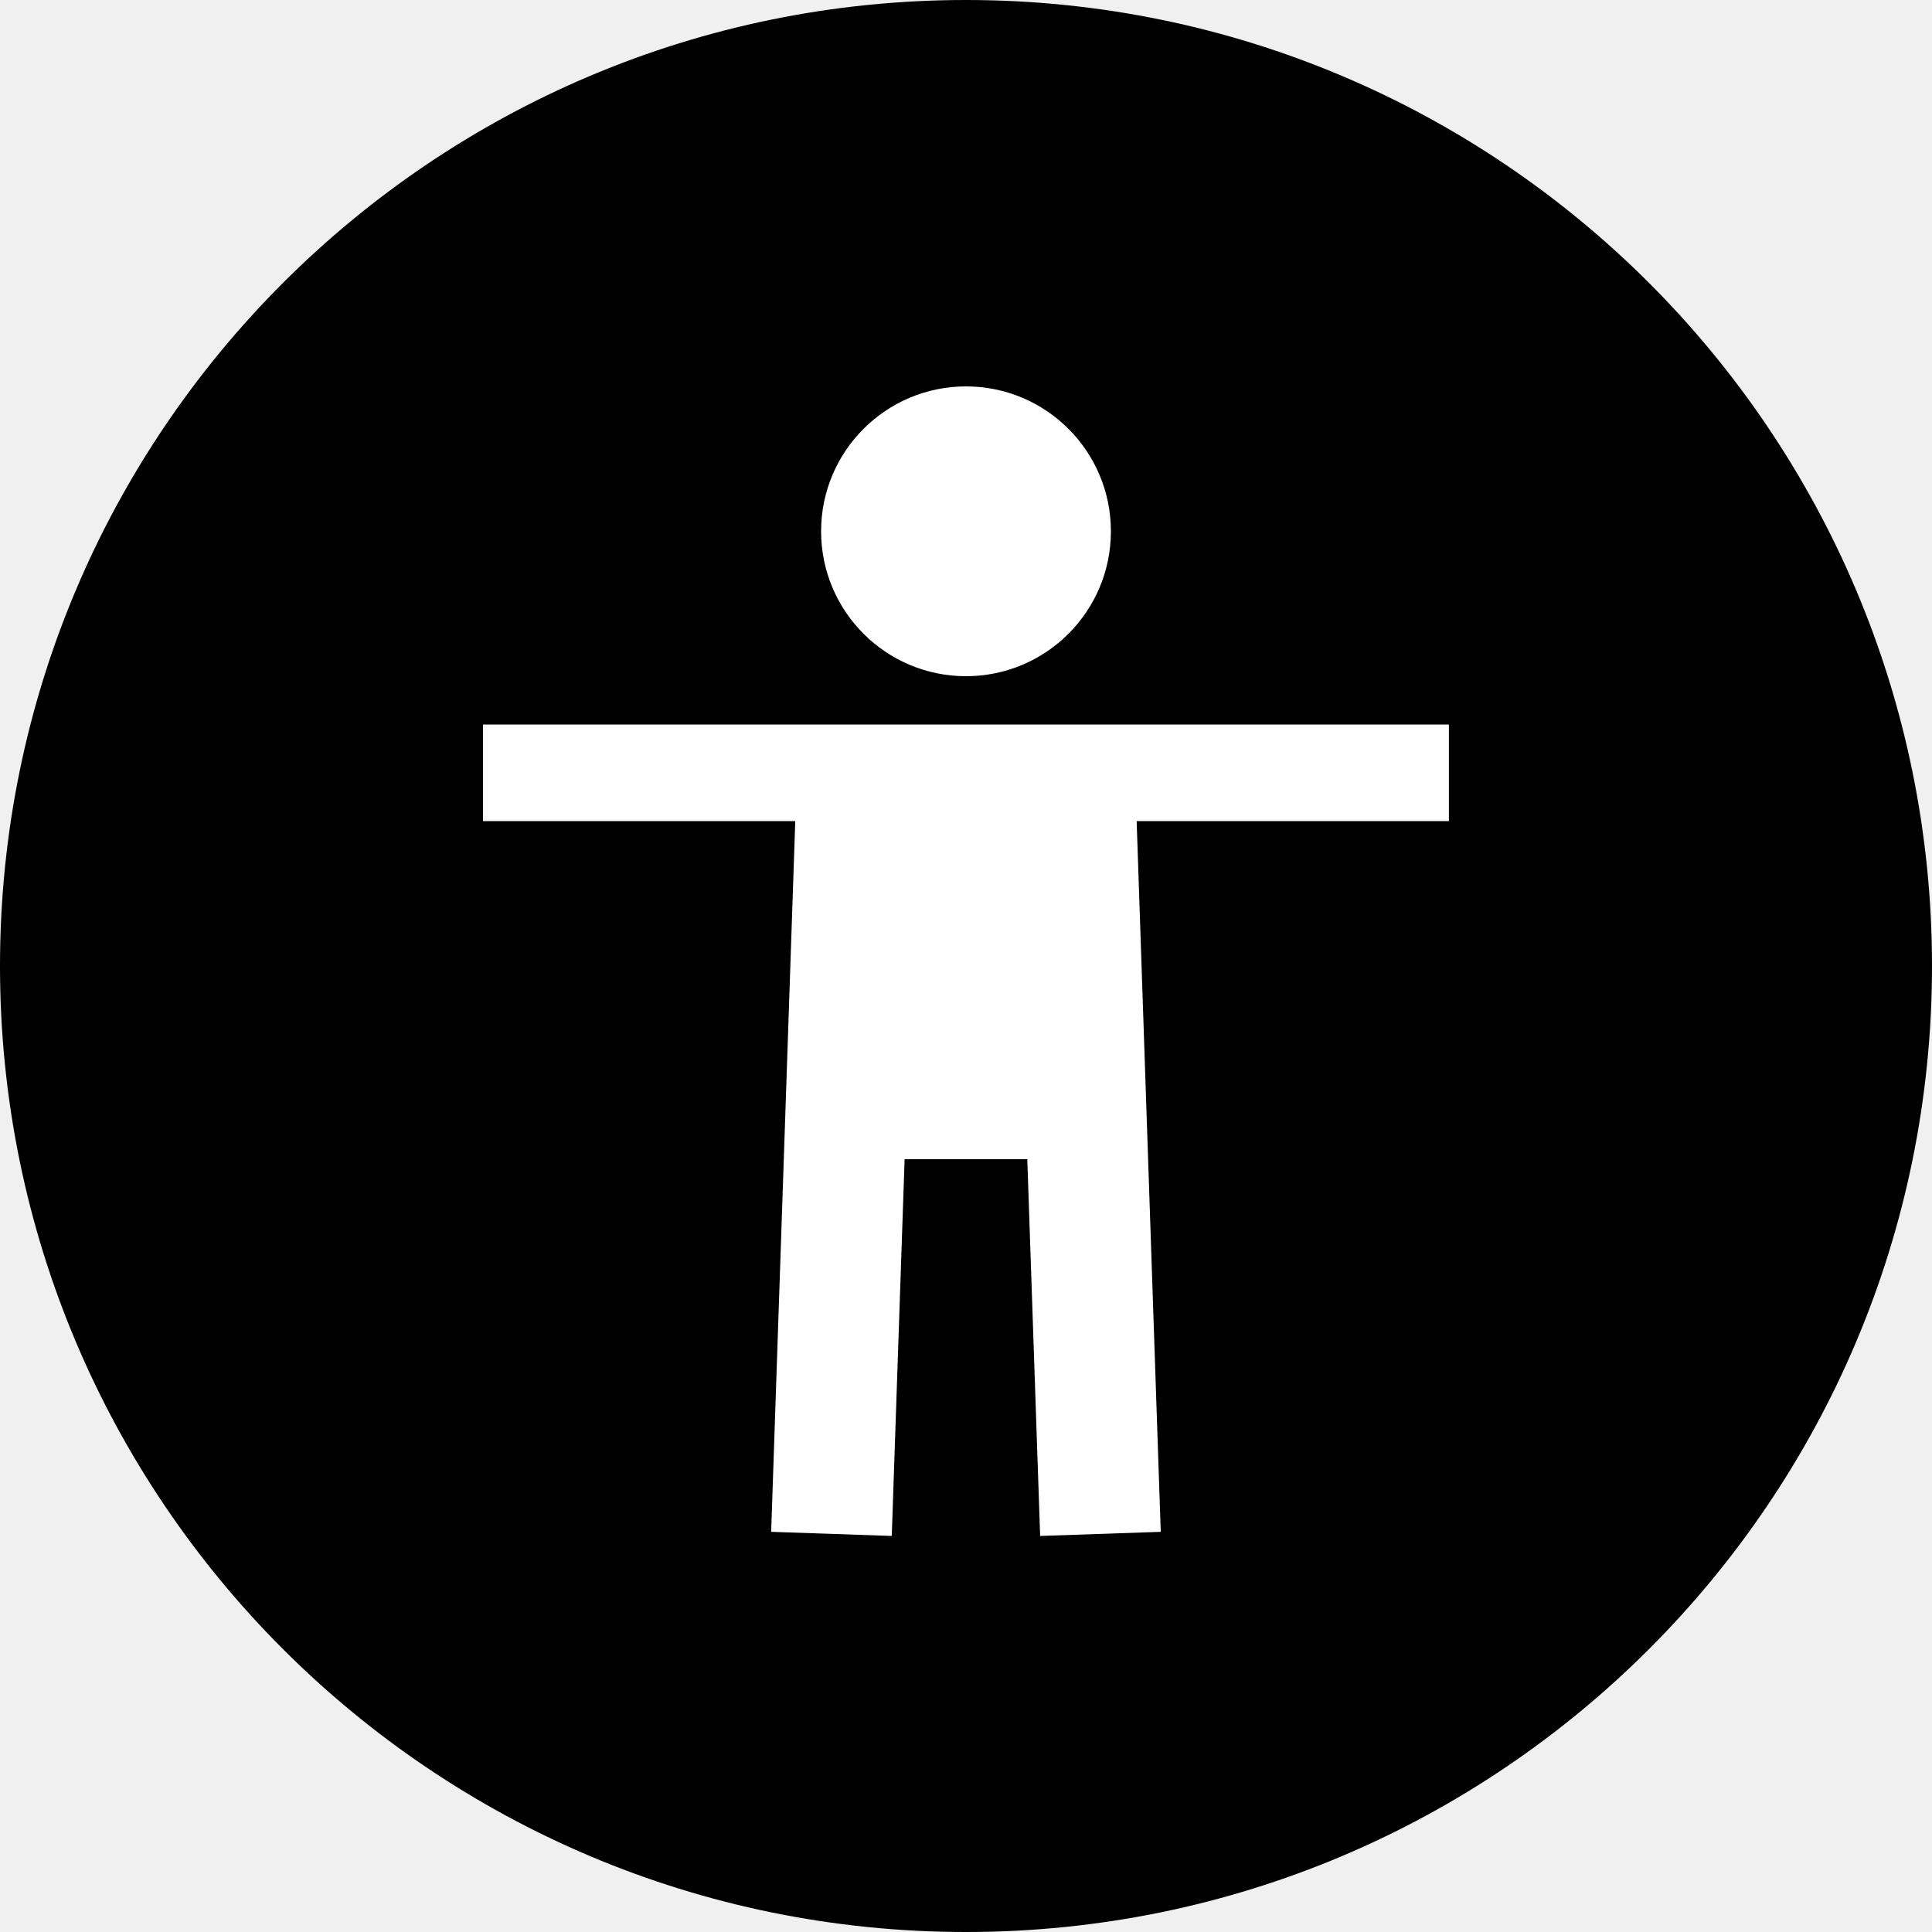
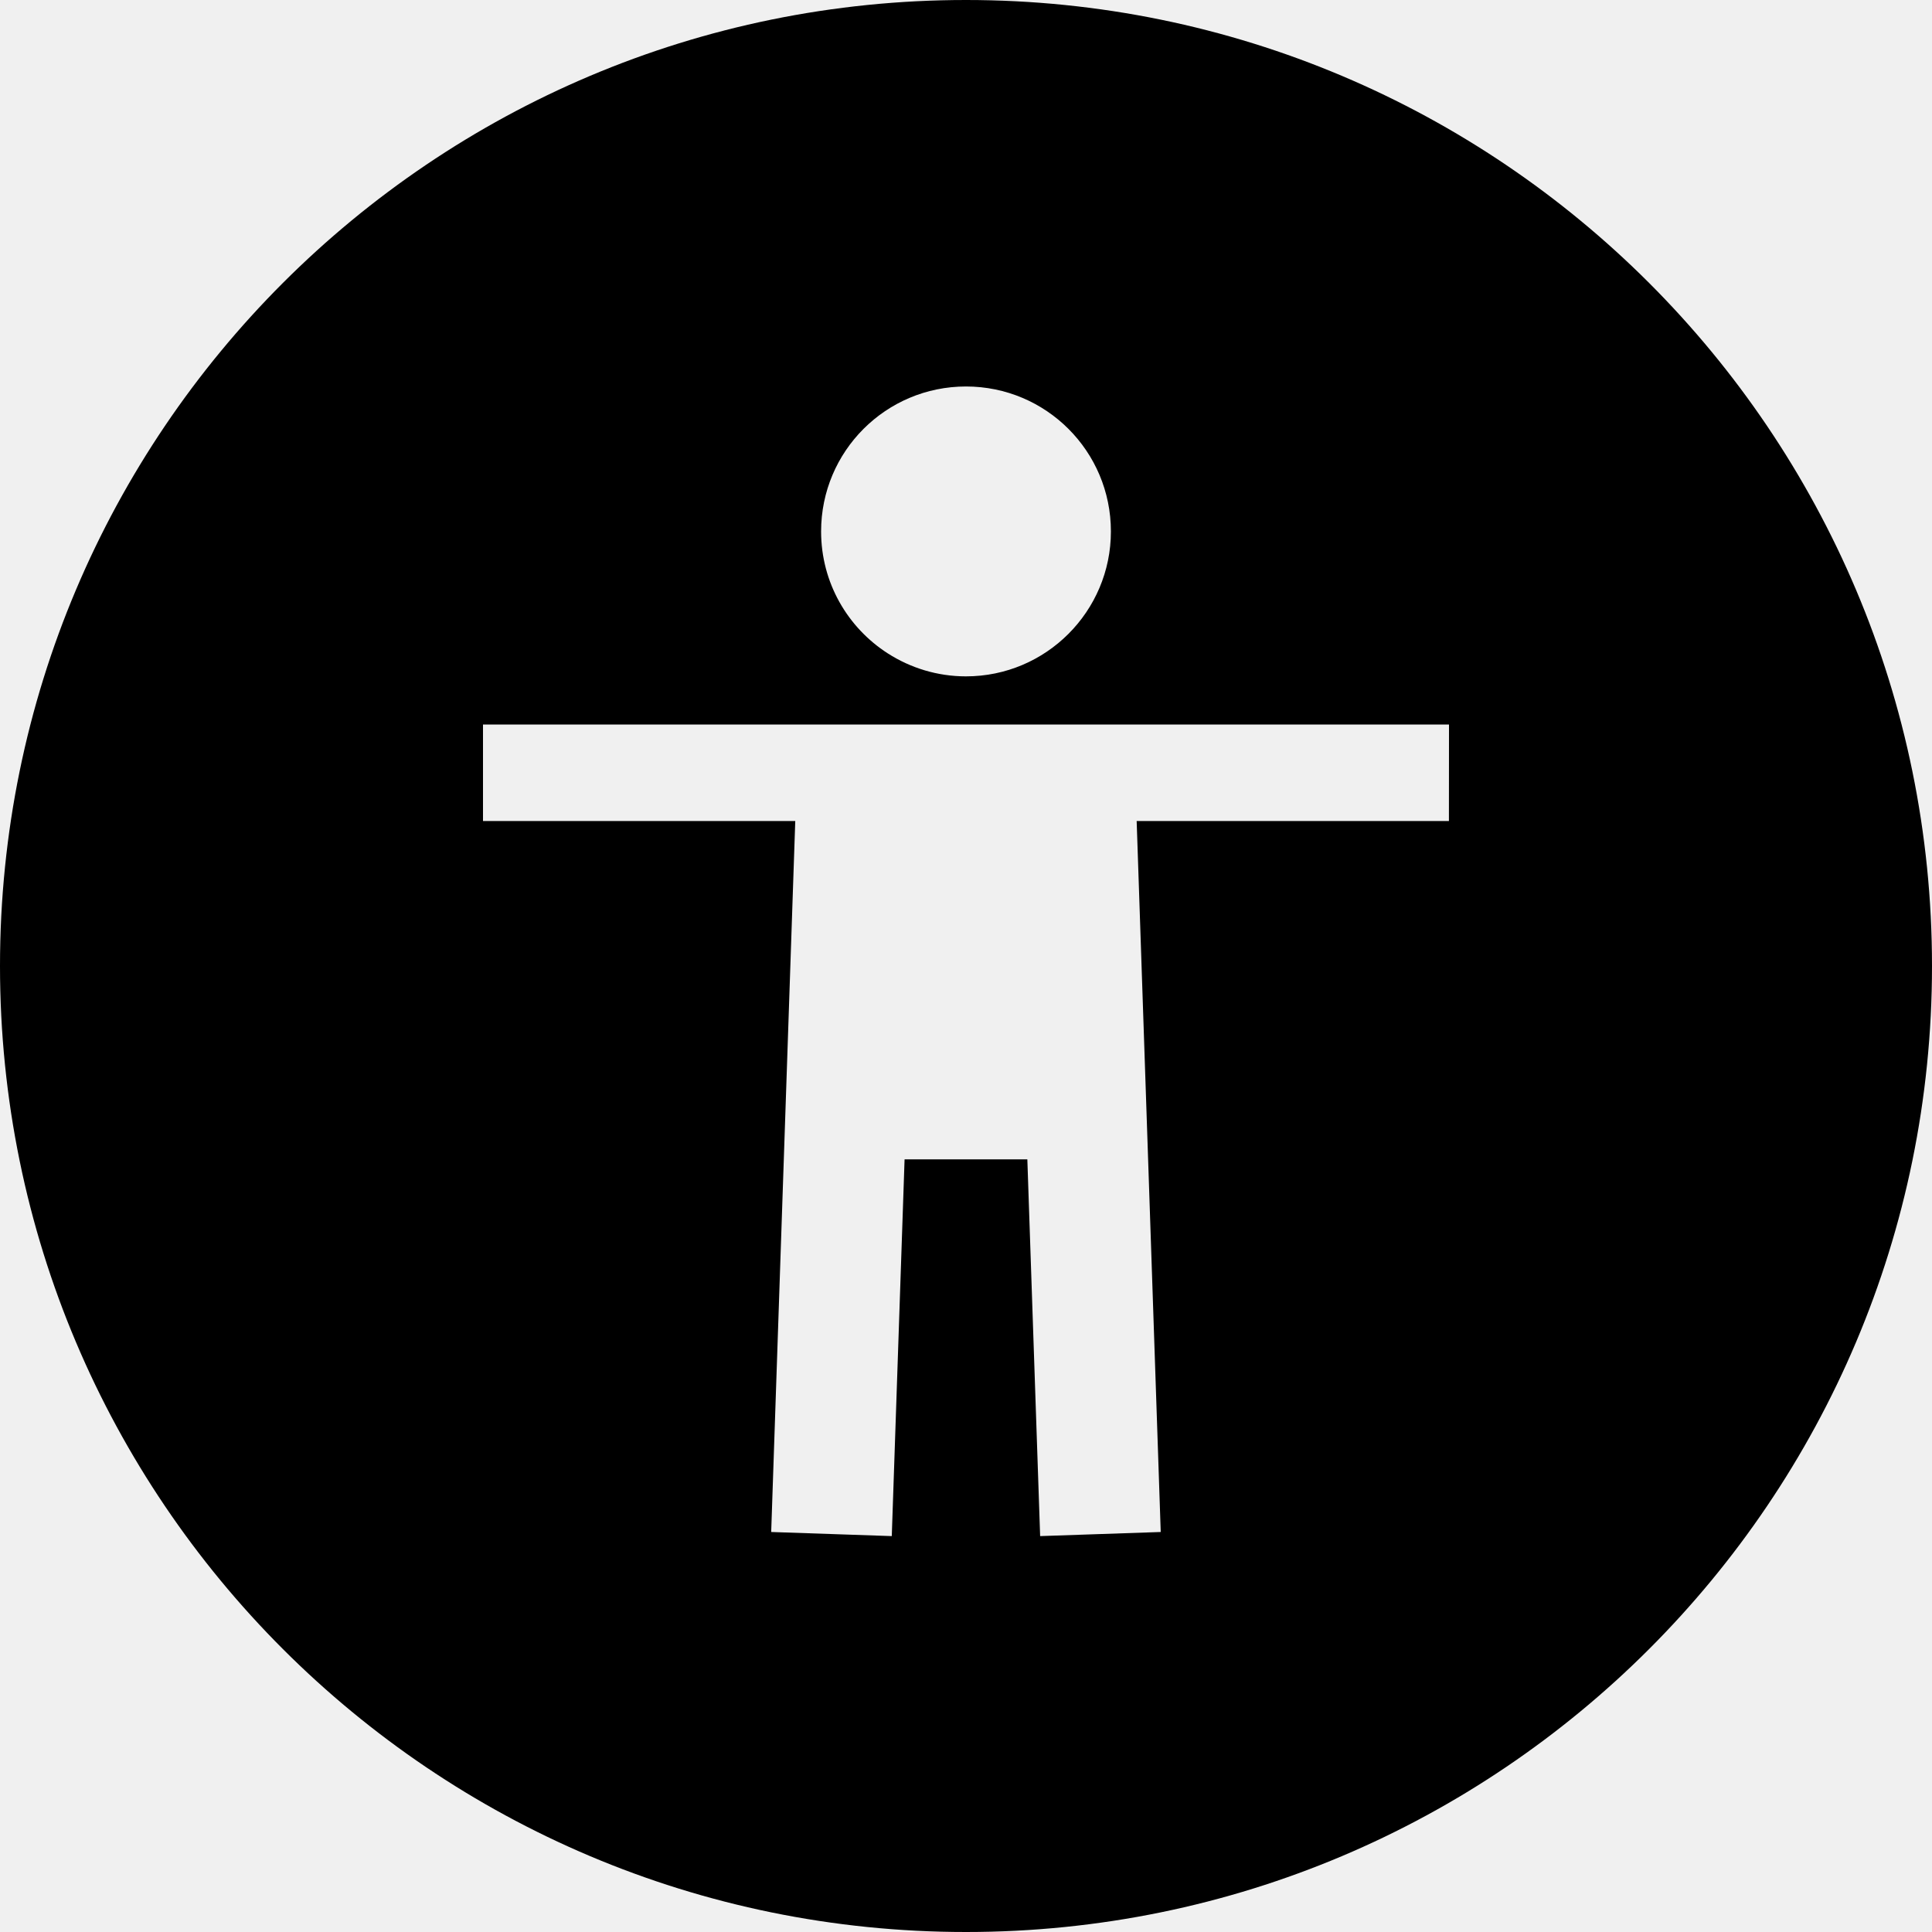
- <svg xmlns="http://www.w3.org/2000/svg" height="24" width="24" viewBox="0 0 24 24">
-   <rect data-element="frame" x="0" y="0" width="24" height="24" rx="24" ry="24" stroke="none" fill="currentcolor" />
-   <g transform="translate(4.8 4.8) scale(0.6)" fill="#FFFFFF" class="nc-icon-wrapper">
-     <circle cx="12" cy="3" r="3" fill="#FFFFFF" stroke-width="0" data-color="color-2" />
-     <path d="m22,7H2v2h6.465l-.499,14.715,2.497.085.266-7.8h2.54l.266,7.8,2.497-.085-.499-14.715h6.465v-2Z" stroke-width="0" fill="#FFFFFF" />
-   </g>
+ <svg xmlns="http://www.w3.org/2000/svg" width="24" height="24" viewBox="0 0 24 24" fill="none">
+   <path fill-rule="evenodd" clip-rule="evenodd" d="M24 12C24 5.371 18.627 0 12 0C5.373 0 0 5.371 0 12C0 18.629 5.373 24 12 24C18.627 24 24 18.629 24 12ZM12 8.402C12.994 8.402 13.8 7.594 13.8 6.602C13.8 5.605 12.994 4.801 12 4.801C11.006 4.801 10.2 5.605 10.2 6.602C10.2 7.238 10.53 7.797 11.029 8.117C11.31 8.297 11.643 8.402 12 8.402ZM6 10.199V9H18L17.999 10.199H14.12L14.419 19.031L12.921 19.082L12.762 14.402H11.237L11.078 19.082L9.58 19.031L9.879 10.199H6Z" fill="currentcolor" />
</svg>
